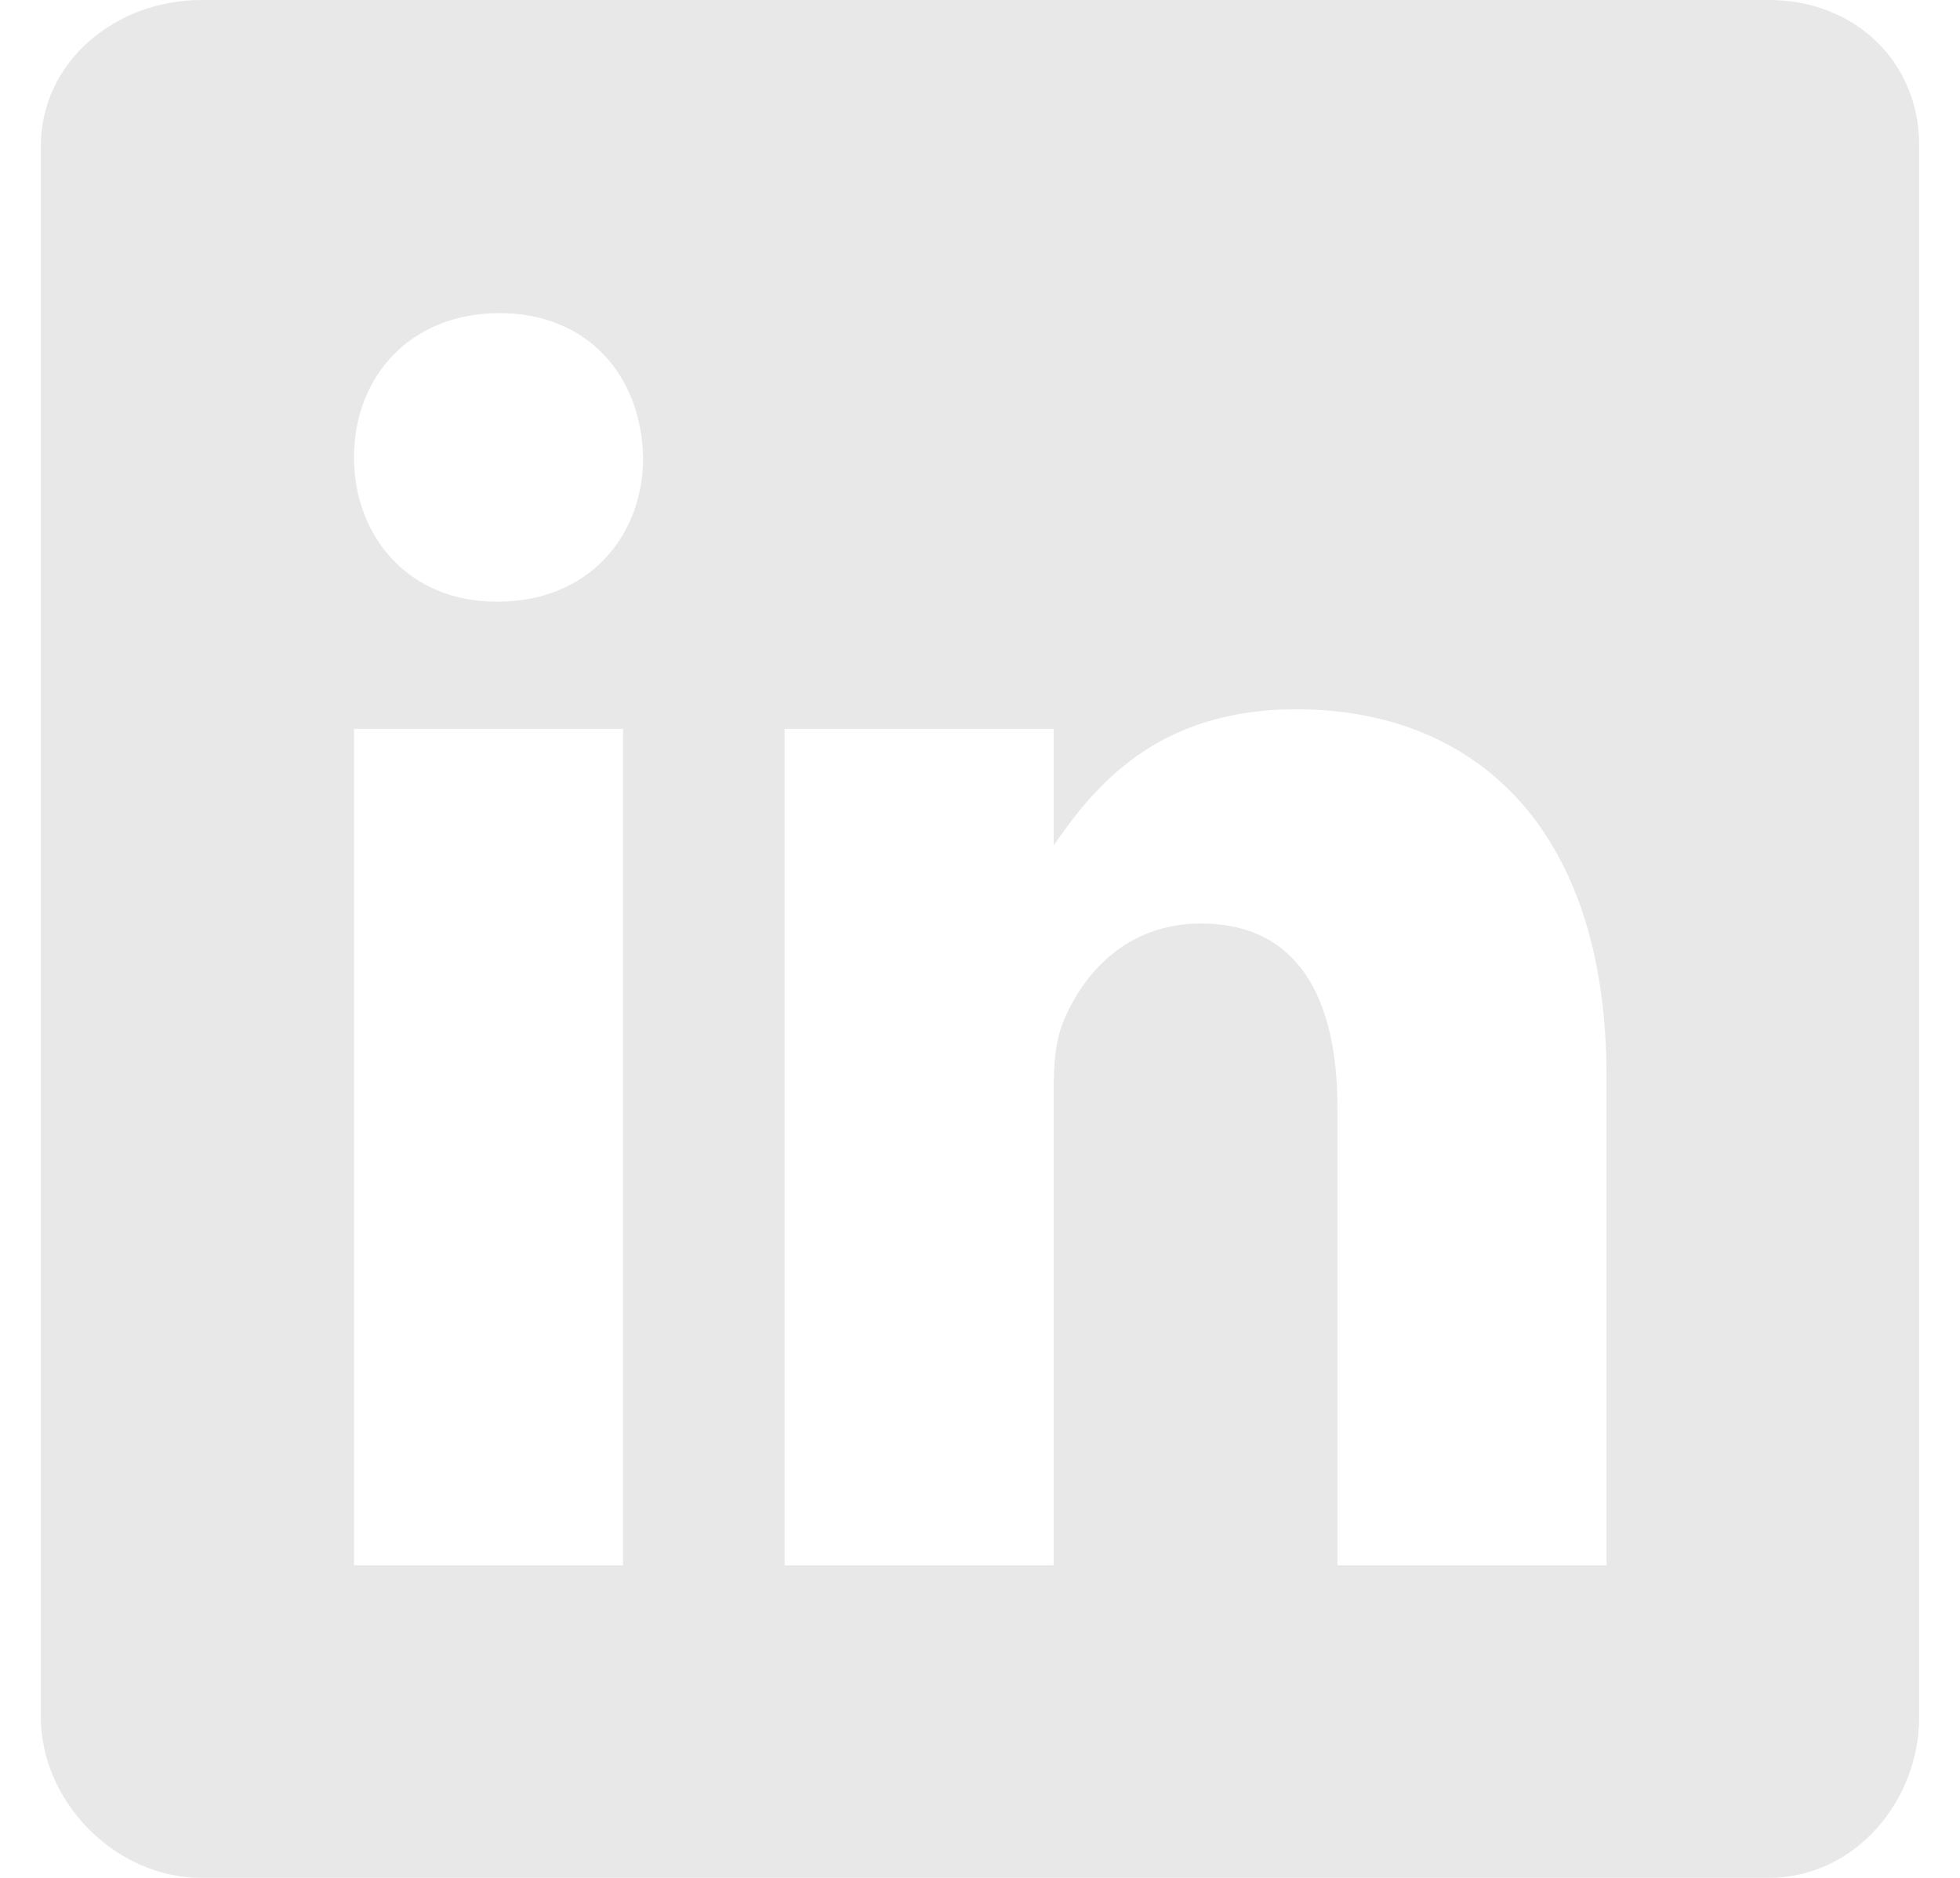
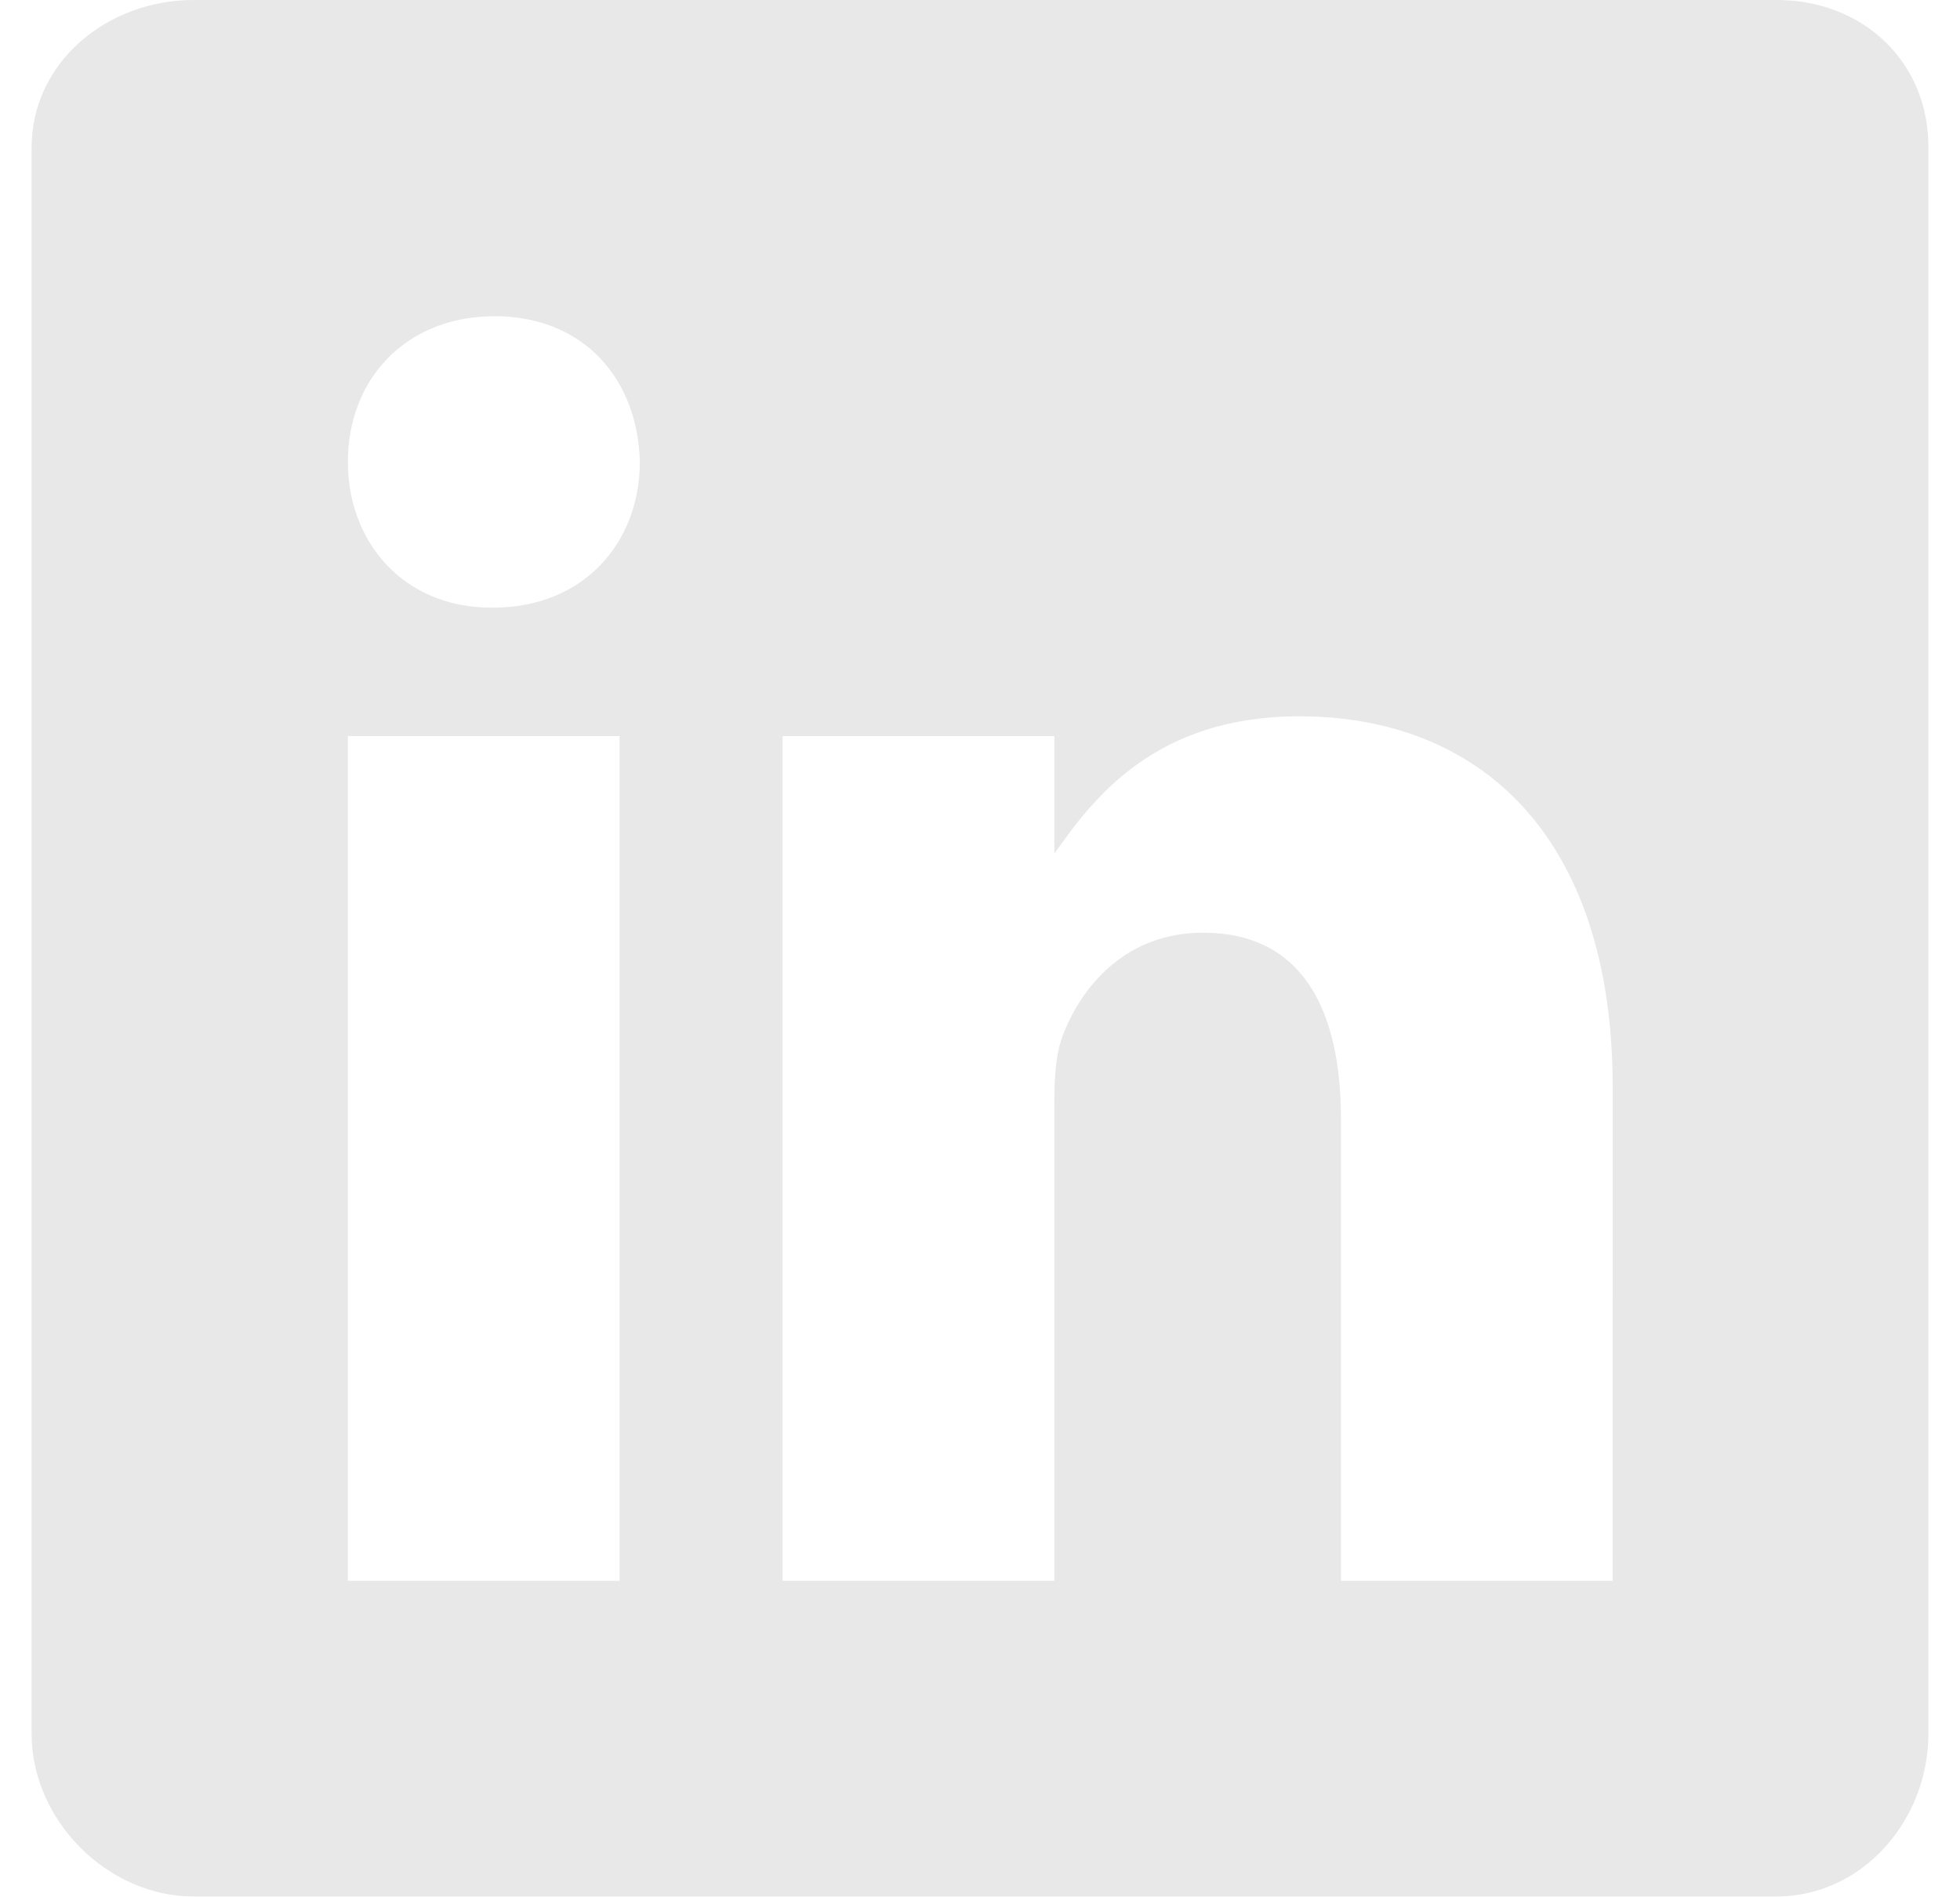
- <svg xmlns="http://www.w3.org/2000/svg" width="24" height="23" viewBox="0 0 24 23" fill="none">
-   <path d="M21.66 0H2.465C1.416 0 0.5 0.755 0.5 1.791V21.029C0.5 22.071 1.416 23 2.465 23H21.655C22.709 23 23.5 22.065 23.5 21.029V1.791C23.506 0.755 22.709 0 21.66 0ZM7.629 19.172H4.335V8.927H7.629V19.172ZM6.096 7.369H6.072C5.018 7.369 4.335 6.584 4.335 5.602C4.335 4.601 5.036 3.835 6.114 3.835C7.192 3.835 7.852 4.595 7.875 5.602C7.875 6.584 7.192 7.369 6.096 7.369ZM19.672 19.172H16.377V13.57C16.377 12.228 15.897 11.311 14.705 11.311C13.794 11.311 13.255 11.927 13.015 12.527C12.926 12.743 12.902 13.037 12.902 13.336V19.172H9.607V8.927H12.902V10.353C13.381 9.67 14.13 8.687 15.873 8.687C18.036 8.687 19.672 10.113 19.672 13.187L19.672 19.172Z" fill="#E8E8E8" />
+ <svg xmlns="http://www.w3.org/2000/svg" width="31" height="30" viewBox="0 0 31 30" fill="none">
+   <path d="M28.101 0H3.063C1.695 0 0.5 0.984 0.5 2.336V27.429C0.5 28.789 1.695 30 3.063 30H28.093C29.469 30 30.5 28.78 30.5 27.429V2.336C30.508 0.984 29.469 0 28.101 0ZM9.799 25.006H5.502V11.644H9.799V25.006ZM7.799 9.612H7.768C6.393 9.612 5.502 8.588 5.502 7.306C5.502 6.001 6.416 5.002 7.823 5.002C9.229 5.002 10.089 5.994 10.12 7.306C10.119 8.588 9.229 9.612 7.799 9.612ZM25.506 25.006H21.209V17.7C21.209 15.95 20.583 14.754 19.028 14.754C17.84 14.754 17.137 15.557 16.825 16.34C16.707 16.621 16.676 17.004 16.676 17.395V25.006H12.378V11.644H16.676V13.503C17.301 12.613 18.278 11.331 20.552 11.331C23.373 11.331 25.507 13.191 25.507 17.2L25.506 25.006Z" fill="#E8E8E8" />
</svg>
